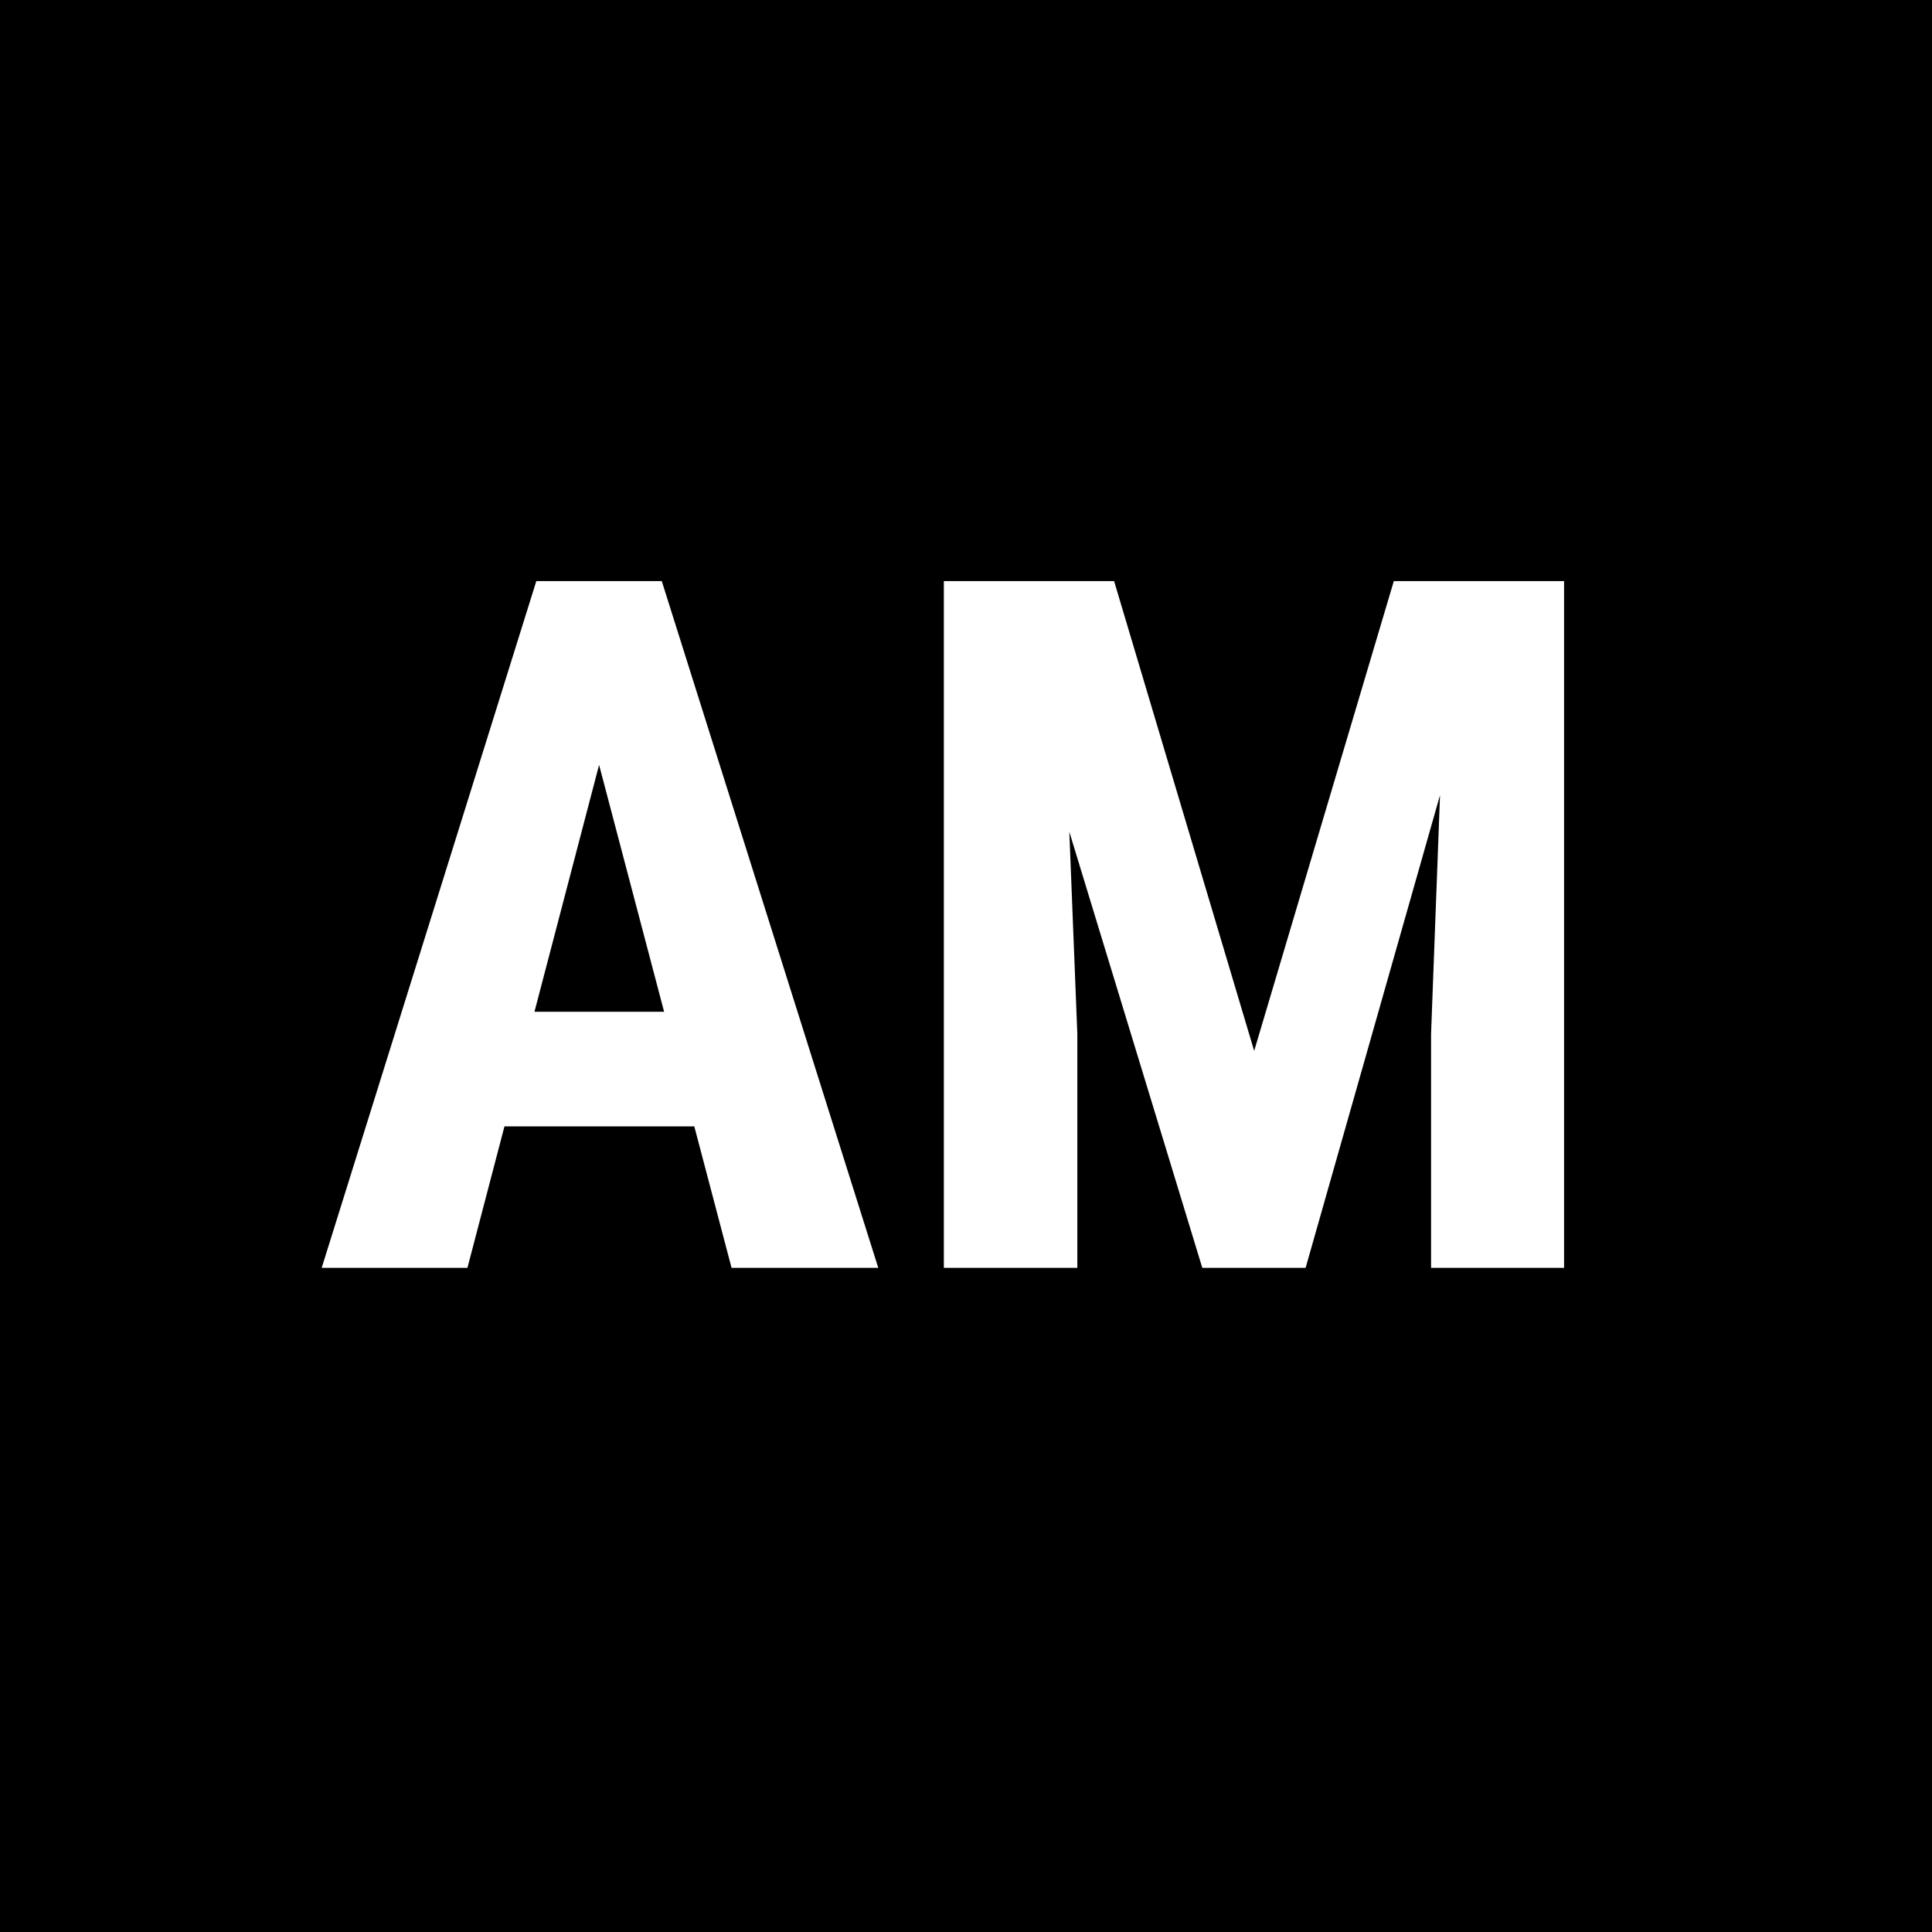
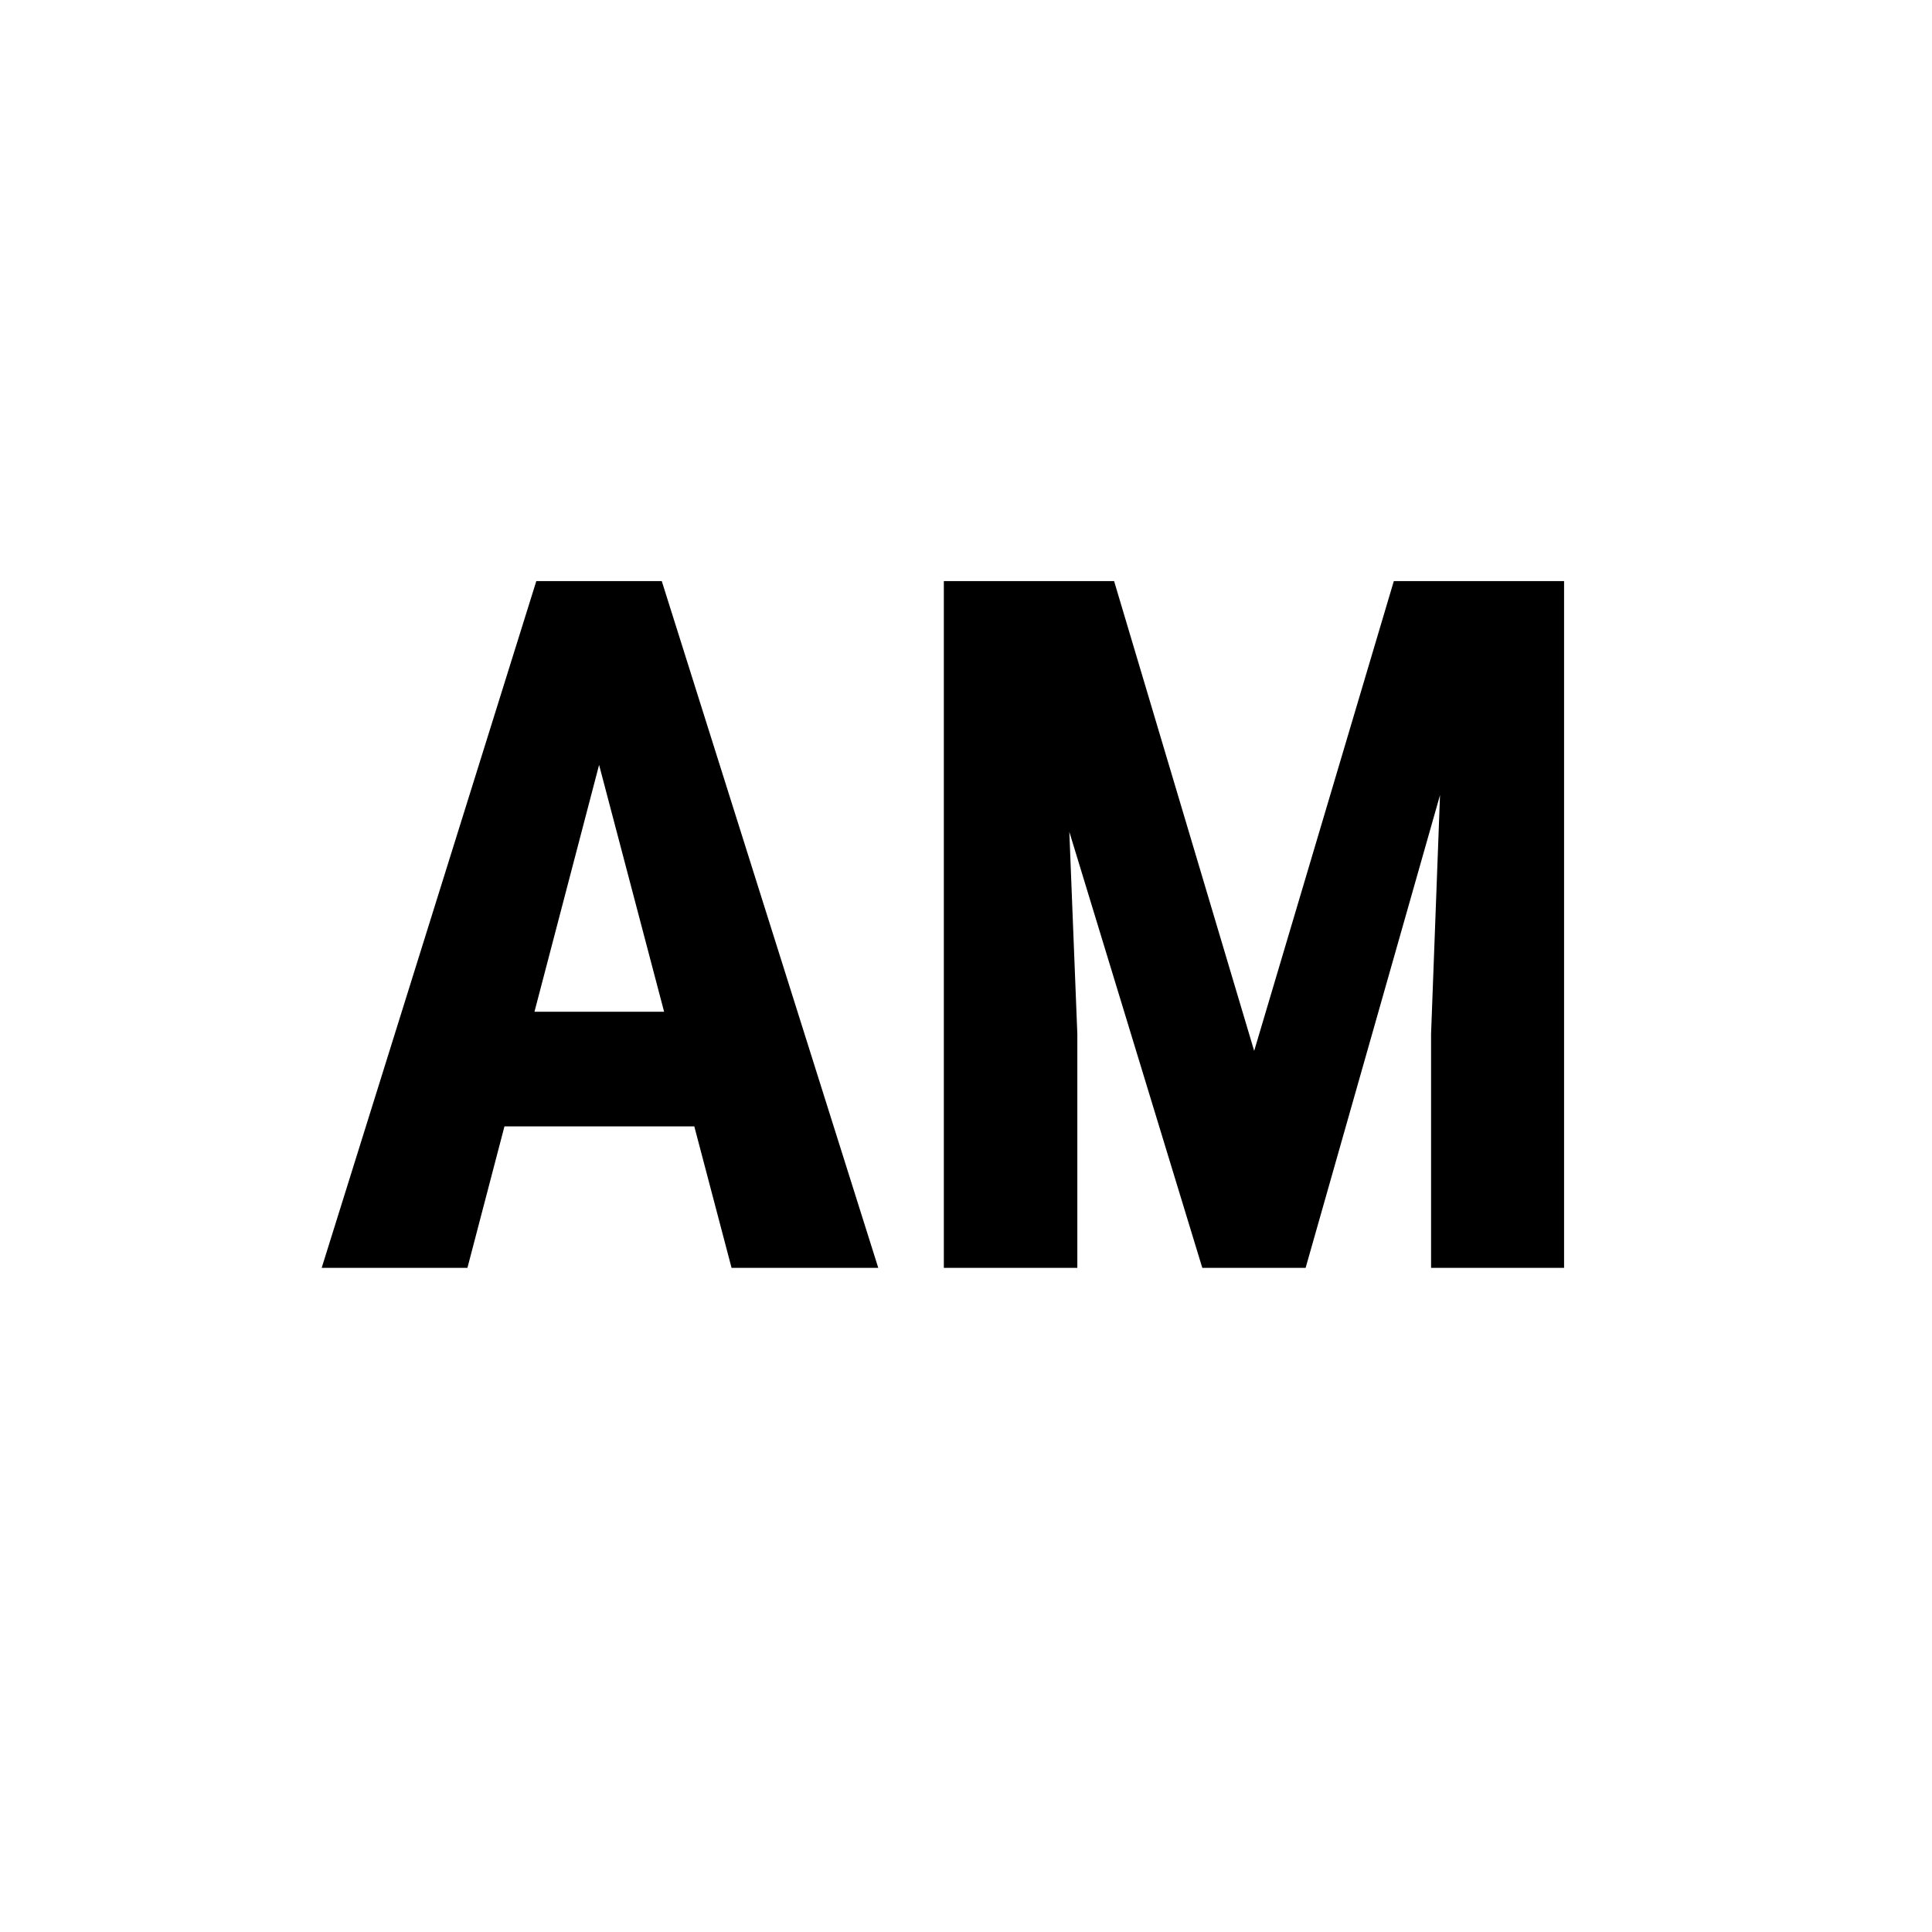
- <svg xmlns="http://www.w3.org/2000/svg" width="32" height="32" viewBox="0 0 32 32" fill="none">
-   <g clip-path="url(#clip0_171_2)">
-     <rect width="32" height="32" fill="black" />
-     <path d="M10.188 11.656L7.742 21H5.328L8.883 9.625H10.391L10.188 11.656ZM12.117 21L9.656 11.656L9.43 9.625H10.961L14.547 21H12.117ZM12.203 16.758V18.656H7.07V16.758H12.203ZM16.445 9.625H18.453L20.773 17.406L23.086 9.625H24.859L21.625 21H19.914L16.445 9.625ZM15.633 9.625H17.547L17.844 17.125V21H15.633V9.625ZM23.984 9.625H25.906V21H23.703V17.125L23.984 9.625Z" fill="white" />
-   </g>
-   <defs>
-     <clipPath id="clip0_171_2">
-       <rect width="32" height="32" fill="white" />
-     </clipPath>
-   </defs>
+ <svg xmlns="http://www.w3.org/2000/svg" viewBox="0 0 32 32">
+   <style>
+         @media (prefers-color-scheme: dark) {
+             #background {
+                 fill: black;
+             }
+             #icon {
+                 fill: white;
+             }
+         }
+     </style>
+   <rect id="background" width="32" height="32" fill="white" />
+   <path id="icon" fill="black" d="M10.188 11.656L7.742 21H5.328L8.883 9.625H10.391L10.188 11.656ZM12.117 21L9.656 11.656L9.43 9.625H10.961L14.547 21H12.117ZM12.203 16.758V18.656H7.07V16.758H12.203ZM16.445 9.625H18.453L20.773 17.406L23.086 9.625H24.859L21.625 21H19.914L16.445 9.625ZM15.633 9.625H17.547L17.844 17.125V21H15.633V9.625ZM23.984 9.625H25.906V21H23.703V17.125L23.984 9.625Z" />
</svg>
